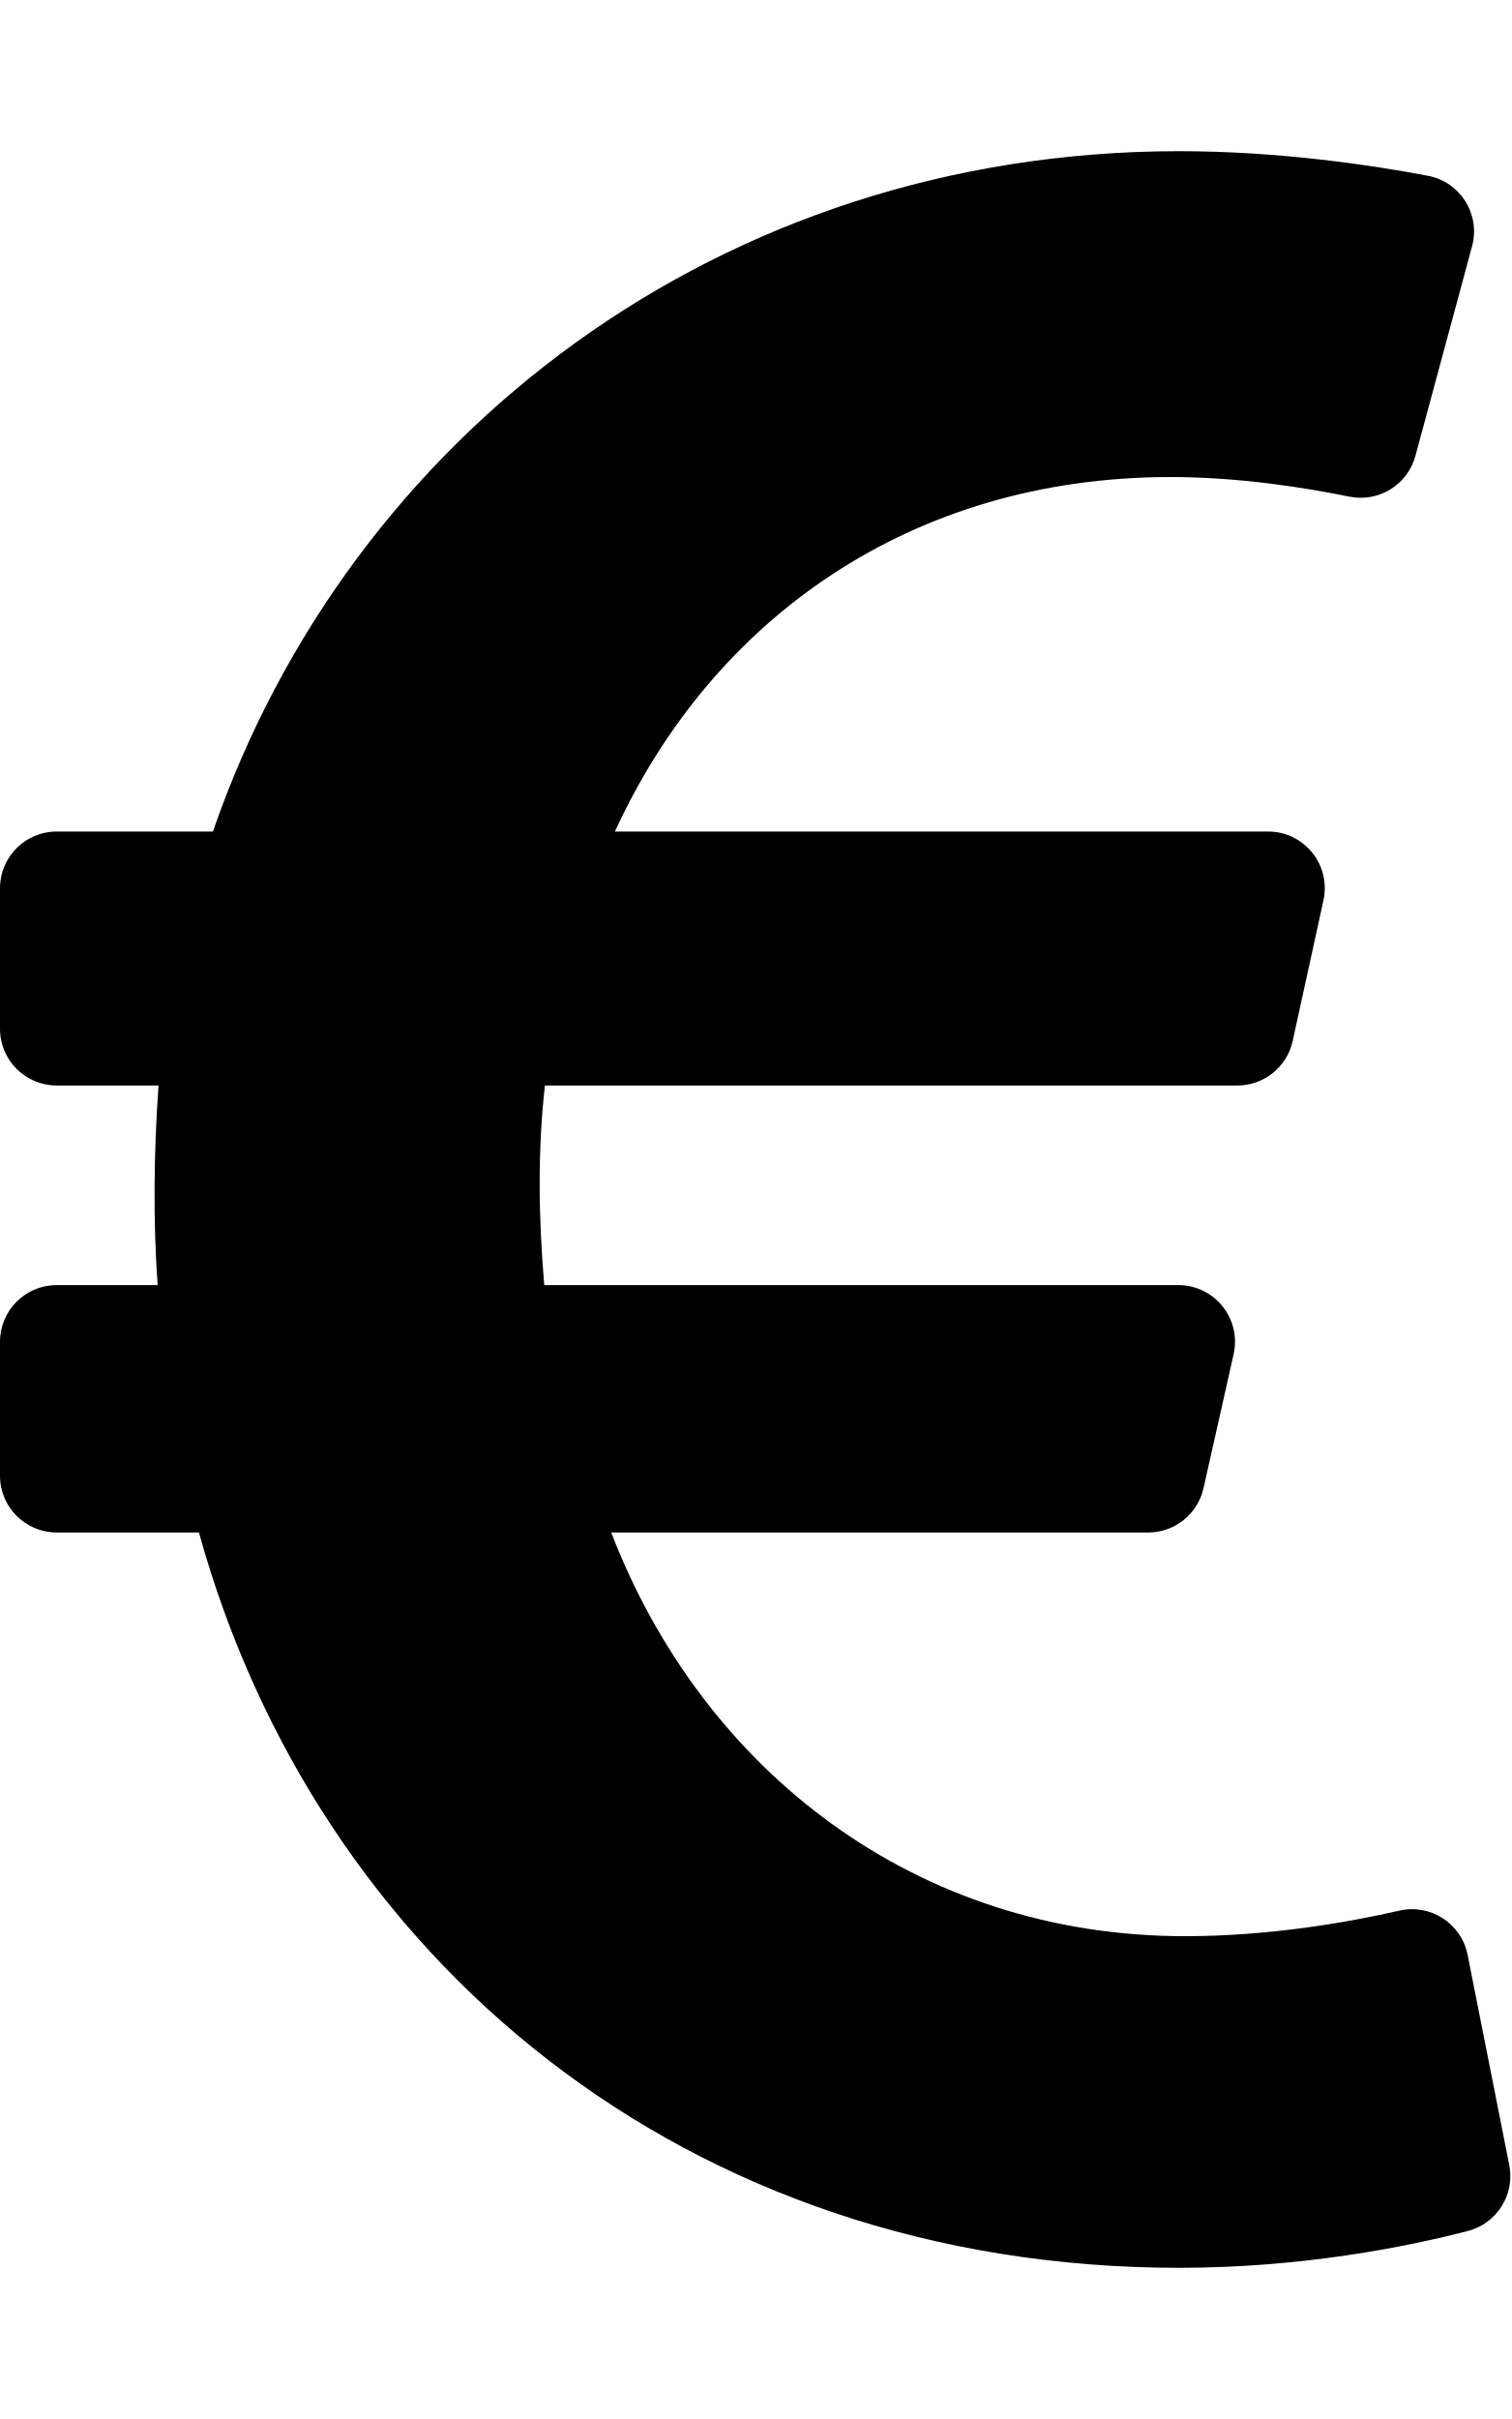
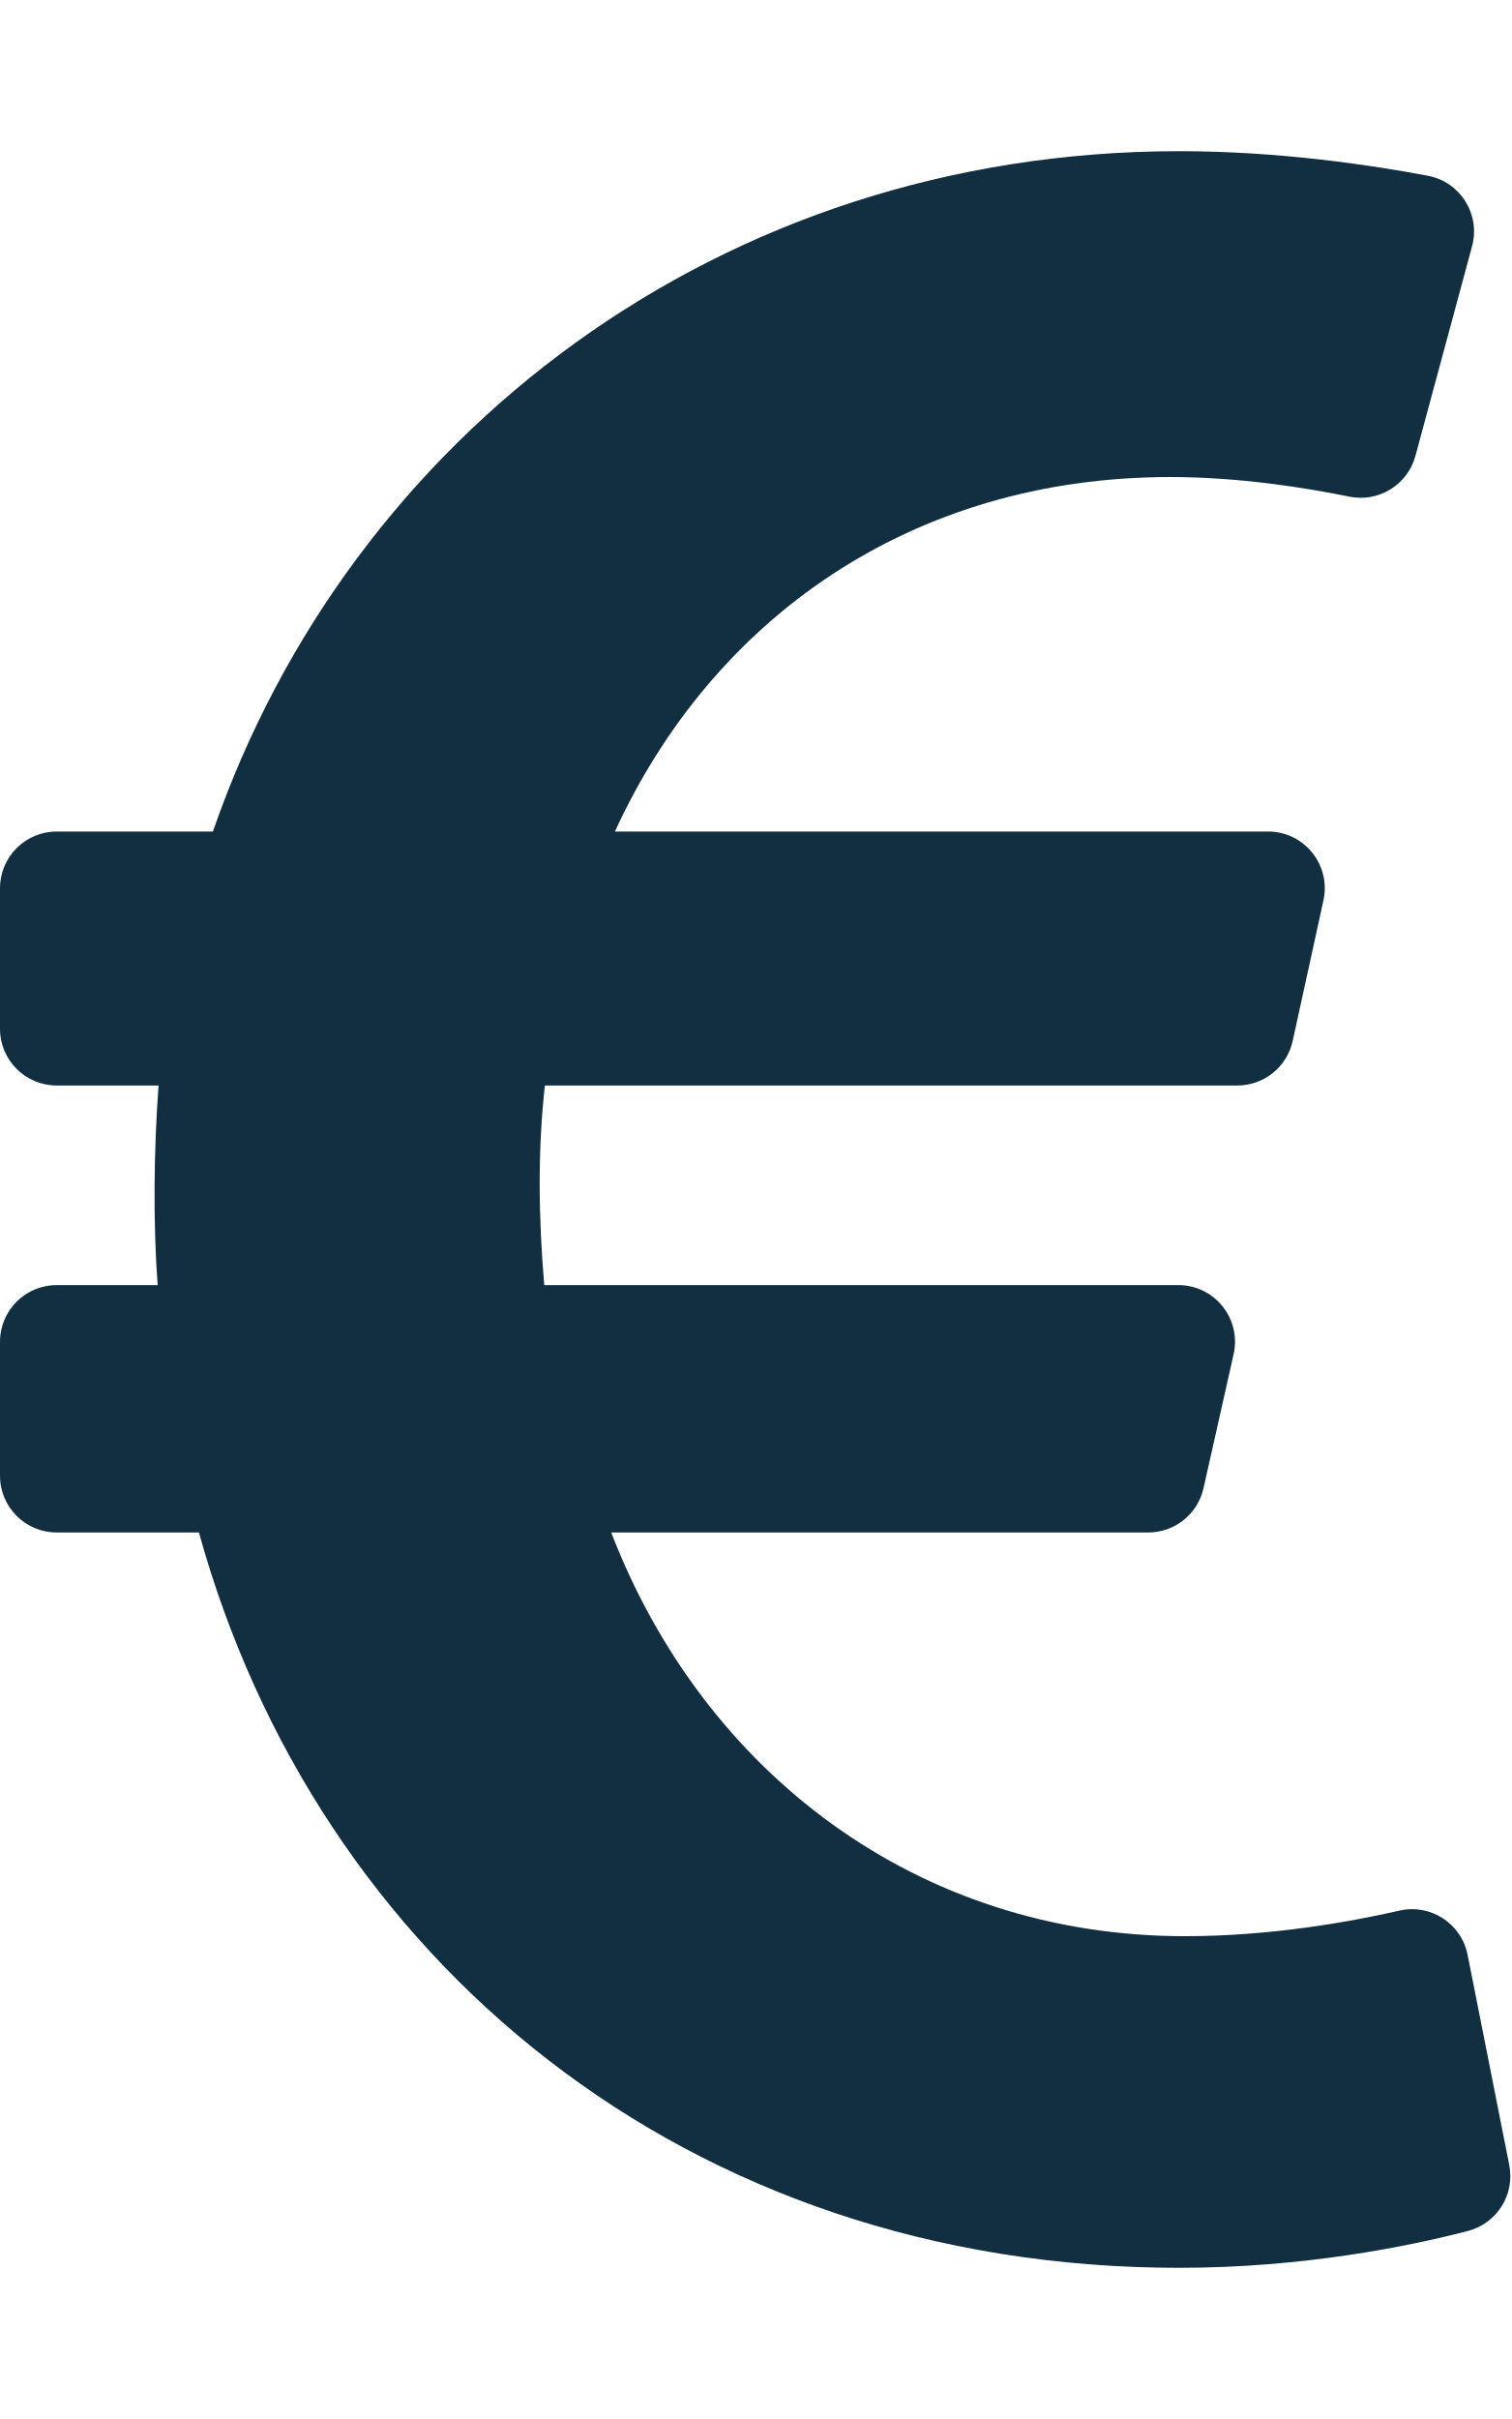
<svg xmlns="http://www.w3.org/2000/svg" viewBox="0 0 320 512">
-   <path d="M310.706 413.765c-1.314-6.63-7.835-10.872-14.424-9.369-10.692 2.439-27.422 5.413-45.426 5.413-56.763 0-101.929-34.79-121.461-85.449h113.689a12 12 0 0 0 11.708-9.369l6.373-28.36c1.686-7.502-4.019-14.631-11.708-14.631H115.22c-1.21-14.328-1.414-28.287.137-42.245H261.95a12 12 0 0 0 11.723-9.434l6.512-29.755c1.638-7.484-4.061-14.566-11.723-14.566H130.184c20.633-44.991 62.69-75.03 117.619-75.03 14.486 0 28.564 2.25 37.851 4.145 6.216 1.268 12.347-2.498 14.002-8.623l11.991-44.368c1.822-6.741-2.465-13.616-9.326-14.917C290.217 34.912 270.71 32 249.635 32 152.451 32 74.03 92.252 45.075 176H12c-6.627 0-12 5.373-12 12v29.755c0 6.627 5.373 12 12 12h21.569c-1.009 13.607-1.181 29.287-.181 42.245H12c-6.627 0-12 5.373-12 12v28.36c0 6.627 5.373 12 12 12h30.114C67.139 414.692 145.264 480 249.635 480c26.301 0 48.562-4.544 61.101-7.788 6.167-1.595 10.027-7.708 8.788-13.957l-8.818-44.49z" />
+   <path d="M310.706 413.765c-1.314-6.63-7.835-10.872-14.424-9.369-10.692 2.439-27.422 5.413-45.426 5.413-56.763 0-101.929-34.79-121.461-85.449h113.689a12 12 0 0 0 11.708-9.369l6.373-28.36c1.686-7.502-4.019-14.631-11.708-14.631H115.22c-1.21-14.328-1.414-28.287.137-42.245H261.95a12 12 0 0 0 11.723-9.434l6.512-29.755c1.638-7.484-4.061-14.566-11.723-14.566H130.184c20.633-44.991 62.69-75.03 117.619-75.03 14.486 0 28.564 2.25 37.851 4.145 6.216 1.268 12.347-2.498 14.002-8.623l11.991-44.368c1.822-6.741-2.465-13.616-9.326-14.917C290.217 34.912 270.71 32 249.635 32 152.451 32 74.03 92.252 45.075 176H12c-6.627 0-12 5.373-12 12v29.755c0 6.627 5.373 12 12 12h21.569c-1.009 13.607-1.181 29.287-.181 42.245H12c-6.627 0-12 5.373-12 12v28.36c0 6.627 5.373 12 12 12h30.114C67.139 414.692 145.264 480 249.635 480c26.301 0 48.562-4.544 61.101-7.788 6.167-1.595 10.027-7.708 8.788-13.957l-8.818-44.49z" fill="#112f41" />
</svg>
